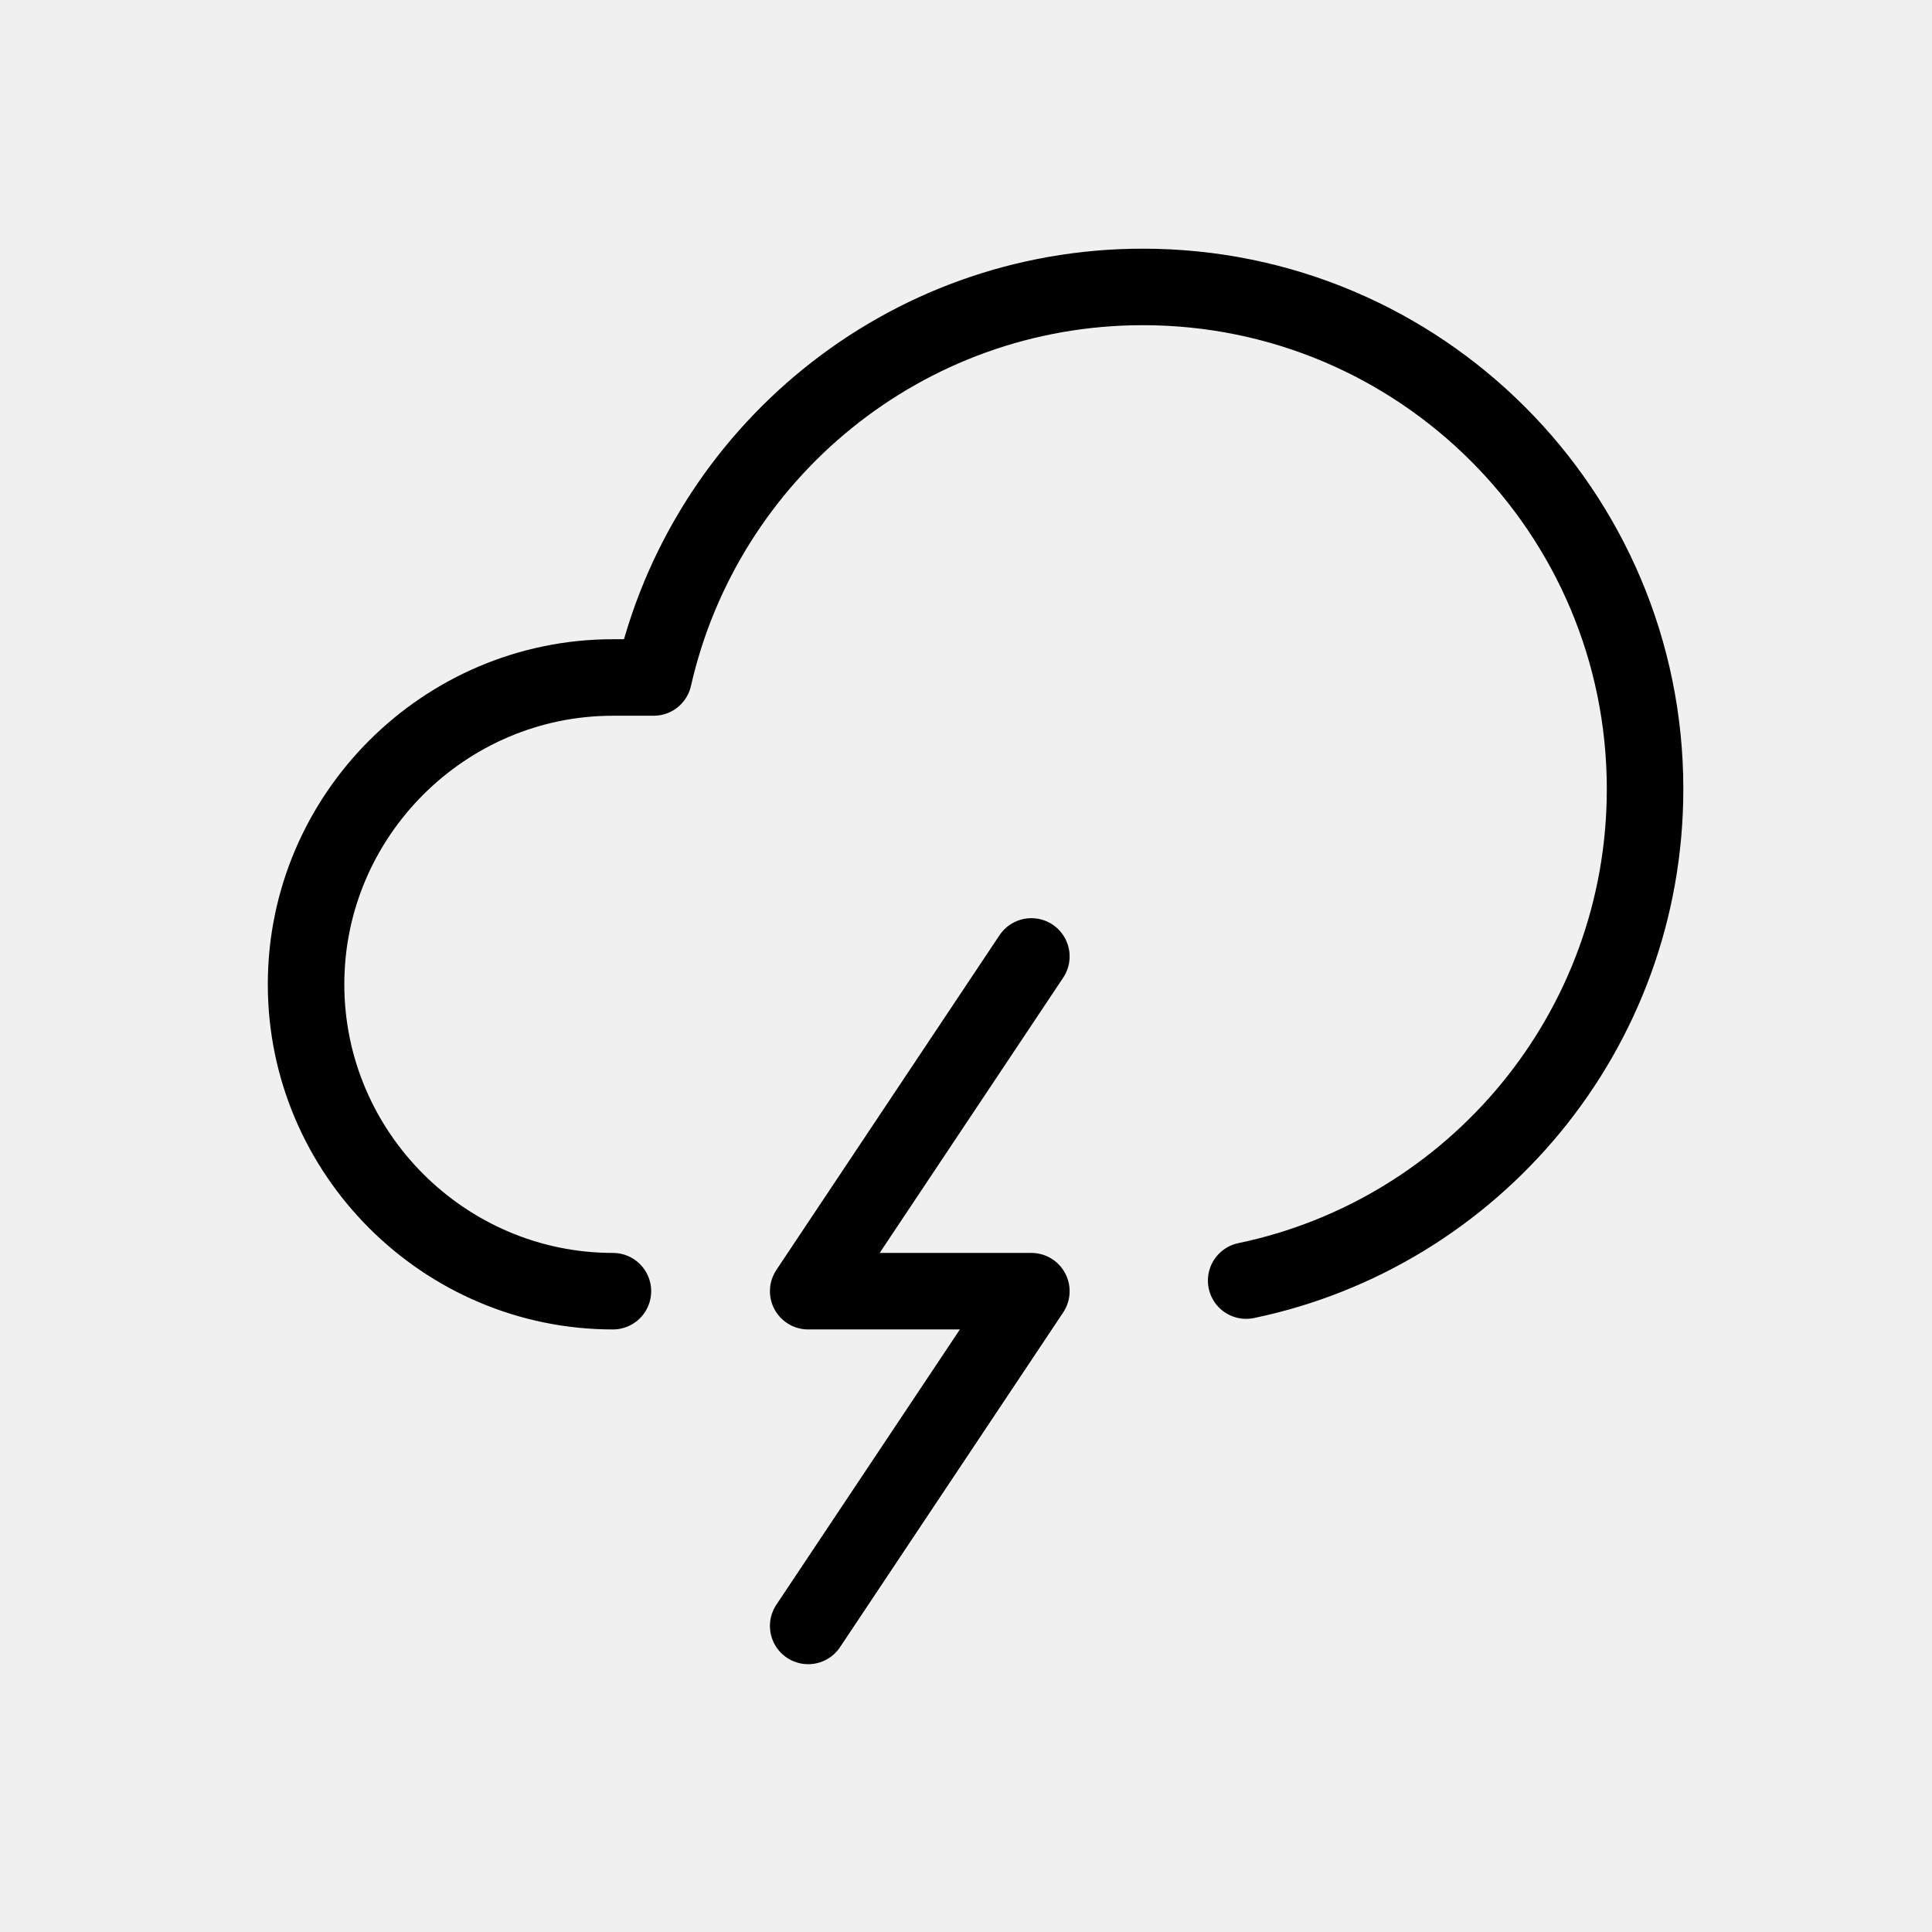
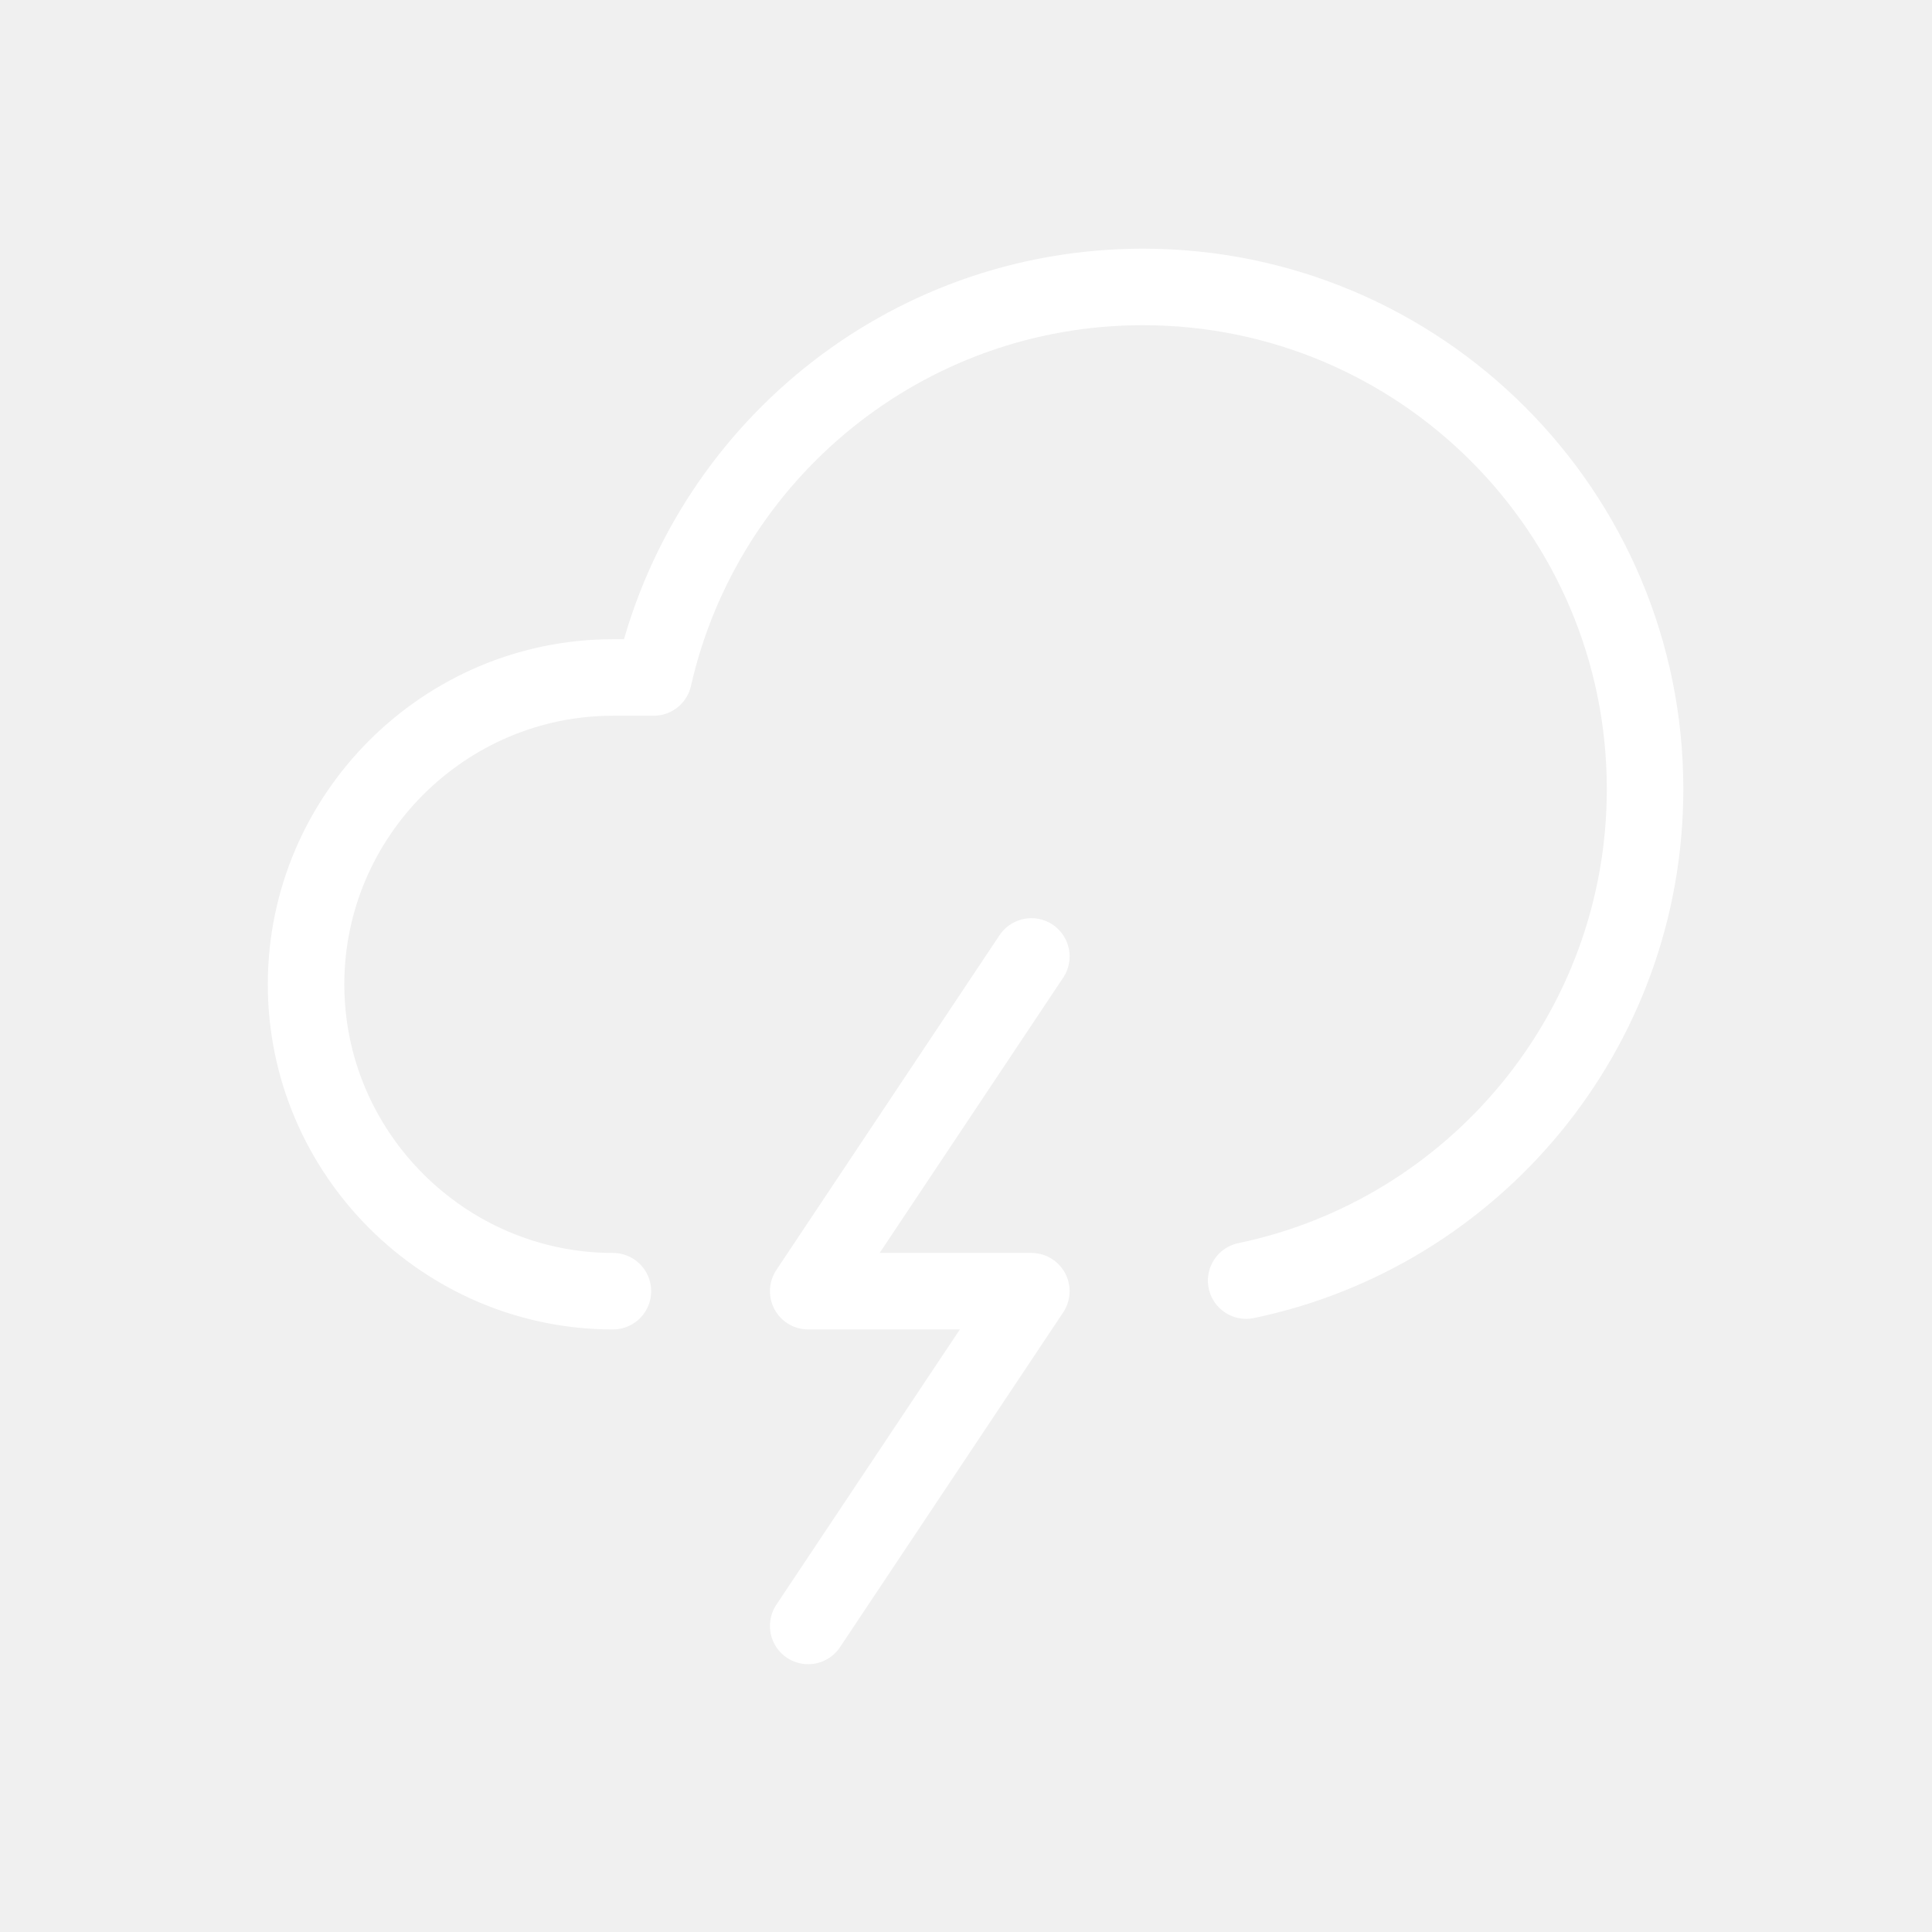
<svg xmlns="http://www.w3.org/2000/svg" width="101" height="101" viewBox="0 0 101 101" fill="none">
-   <path d="M65.146 66.946C77.046 64.467 86 53.908 86 41.25C86 26.754 74.246 15 59.75 15C47.267 15 36.825 23.721 34.171 35.417H32.042C23.233 35.417 16 42.621 16 51.458C16 60.296 23.233 67.5 32.042 67.5" stroke="black" stroke-width="4" stroke-miterlimit="10" stroke-linecap="round" stroke-linejoin="round" />
-   <path d="M42.25 85L53.917 67.5H42.25L53.917 50" stroke="black" stroke-width="4" stroke-miterlimit="10" stroke-linecap="round" stroke-linejoin="round" />
+   <path d="M65.146 66.946C77.046 64.467 86 53.908 86 41.25C86 26.754 74.246 15 59.75 15C47.267 15 36.825 23.721 34.171 35.417H32.042C23.233 35.417 16 42.621 16 51.458C16 60.296 23.233 67.5 32.042 67.5" stroke="white" stroke-width="4" stroke-miterlimit="10" stroke-linecap="round" stroke-linejoin="round" />
+   <path d="M42.25 85L53.917 67.5H42.25L53.917 50" stroke="white" stroke-width="4" stroke-miterlimit="10" stroke-linecap="round" stroke-linejoin="round" />
</svg>
